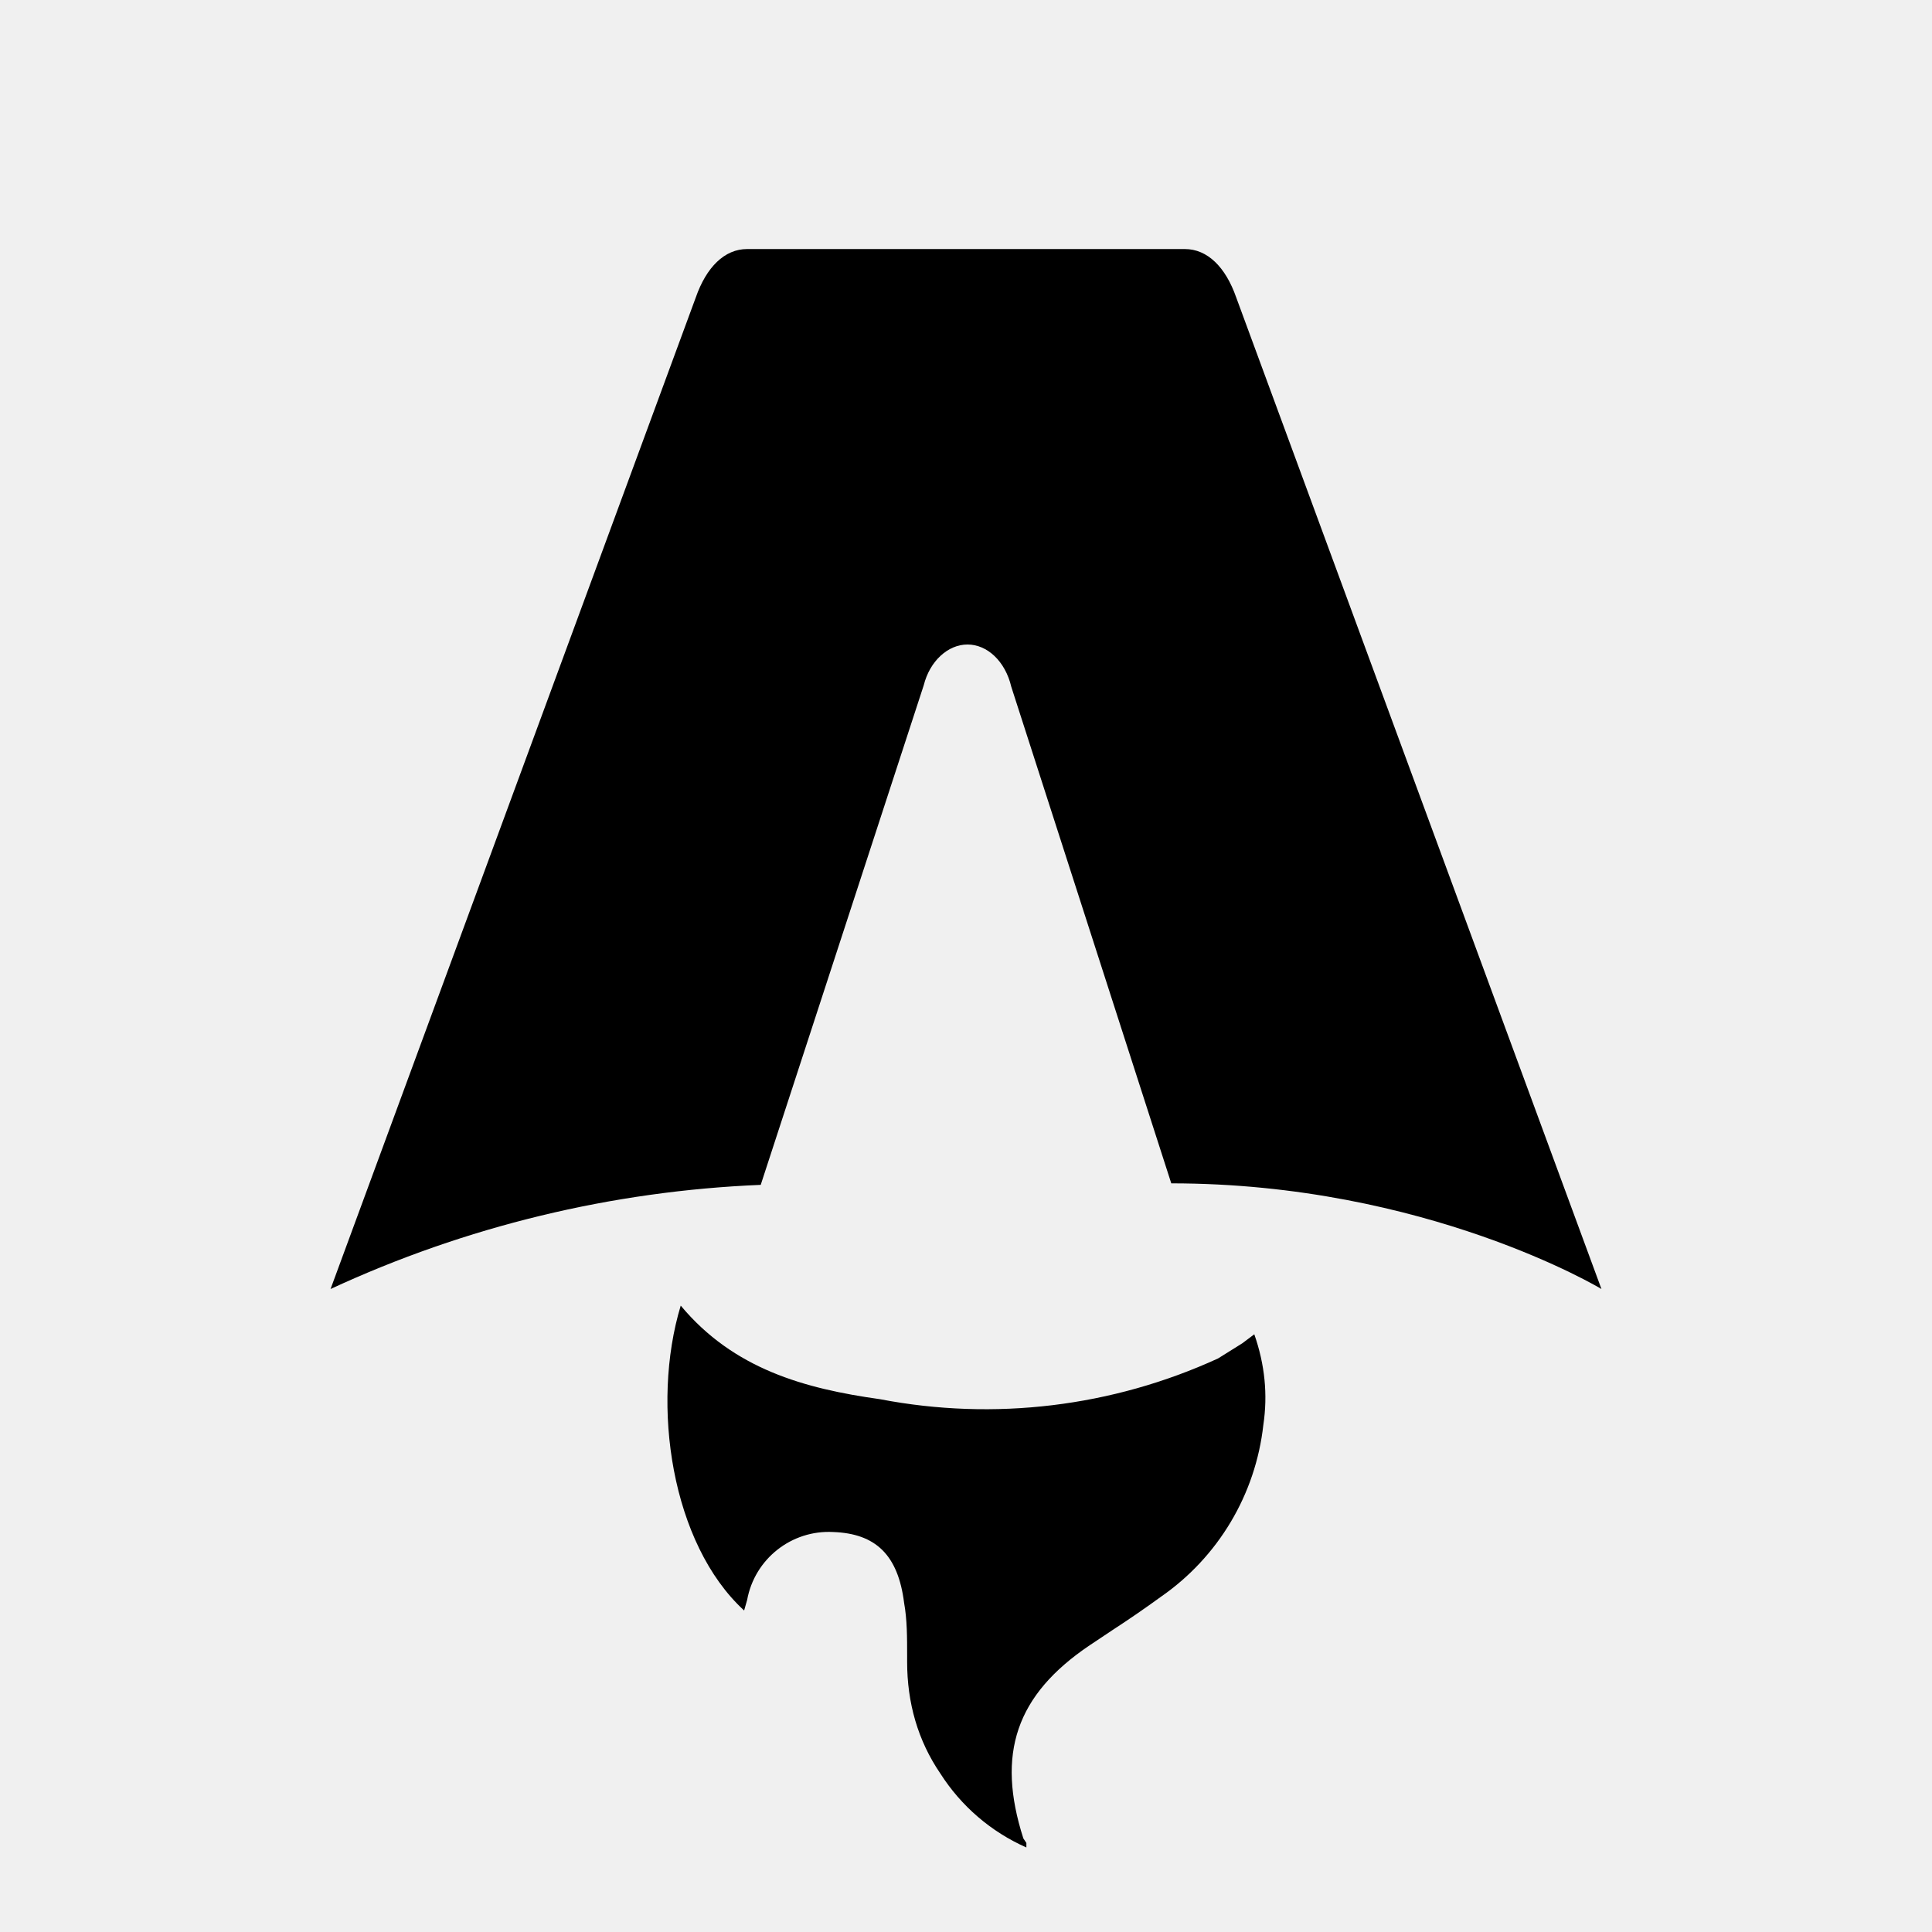
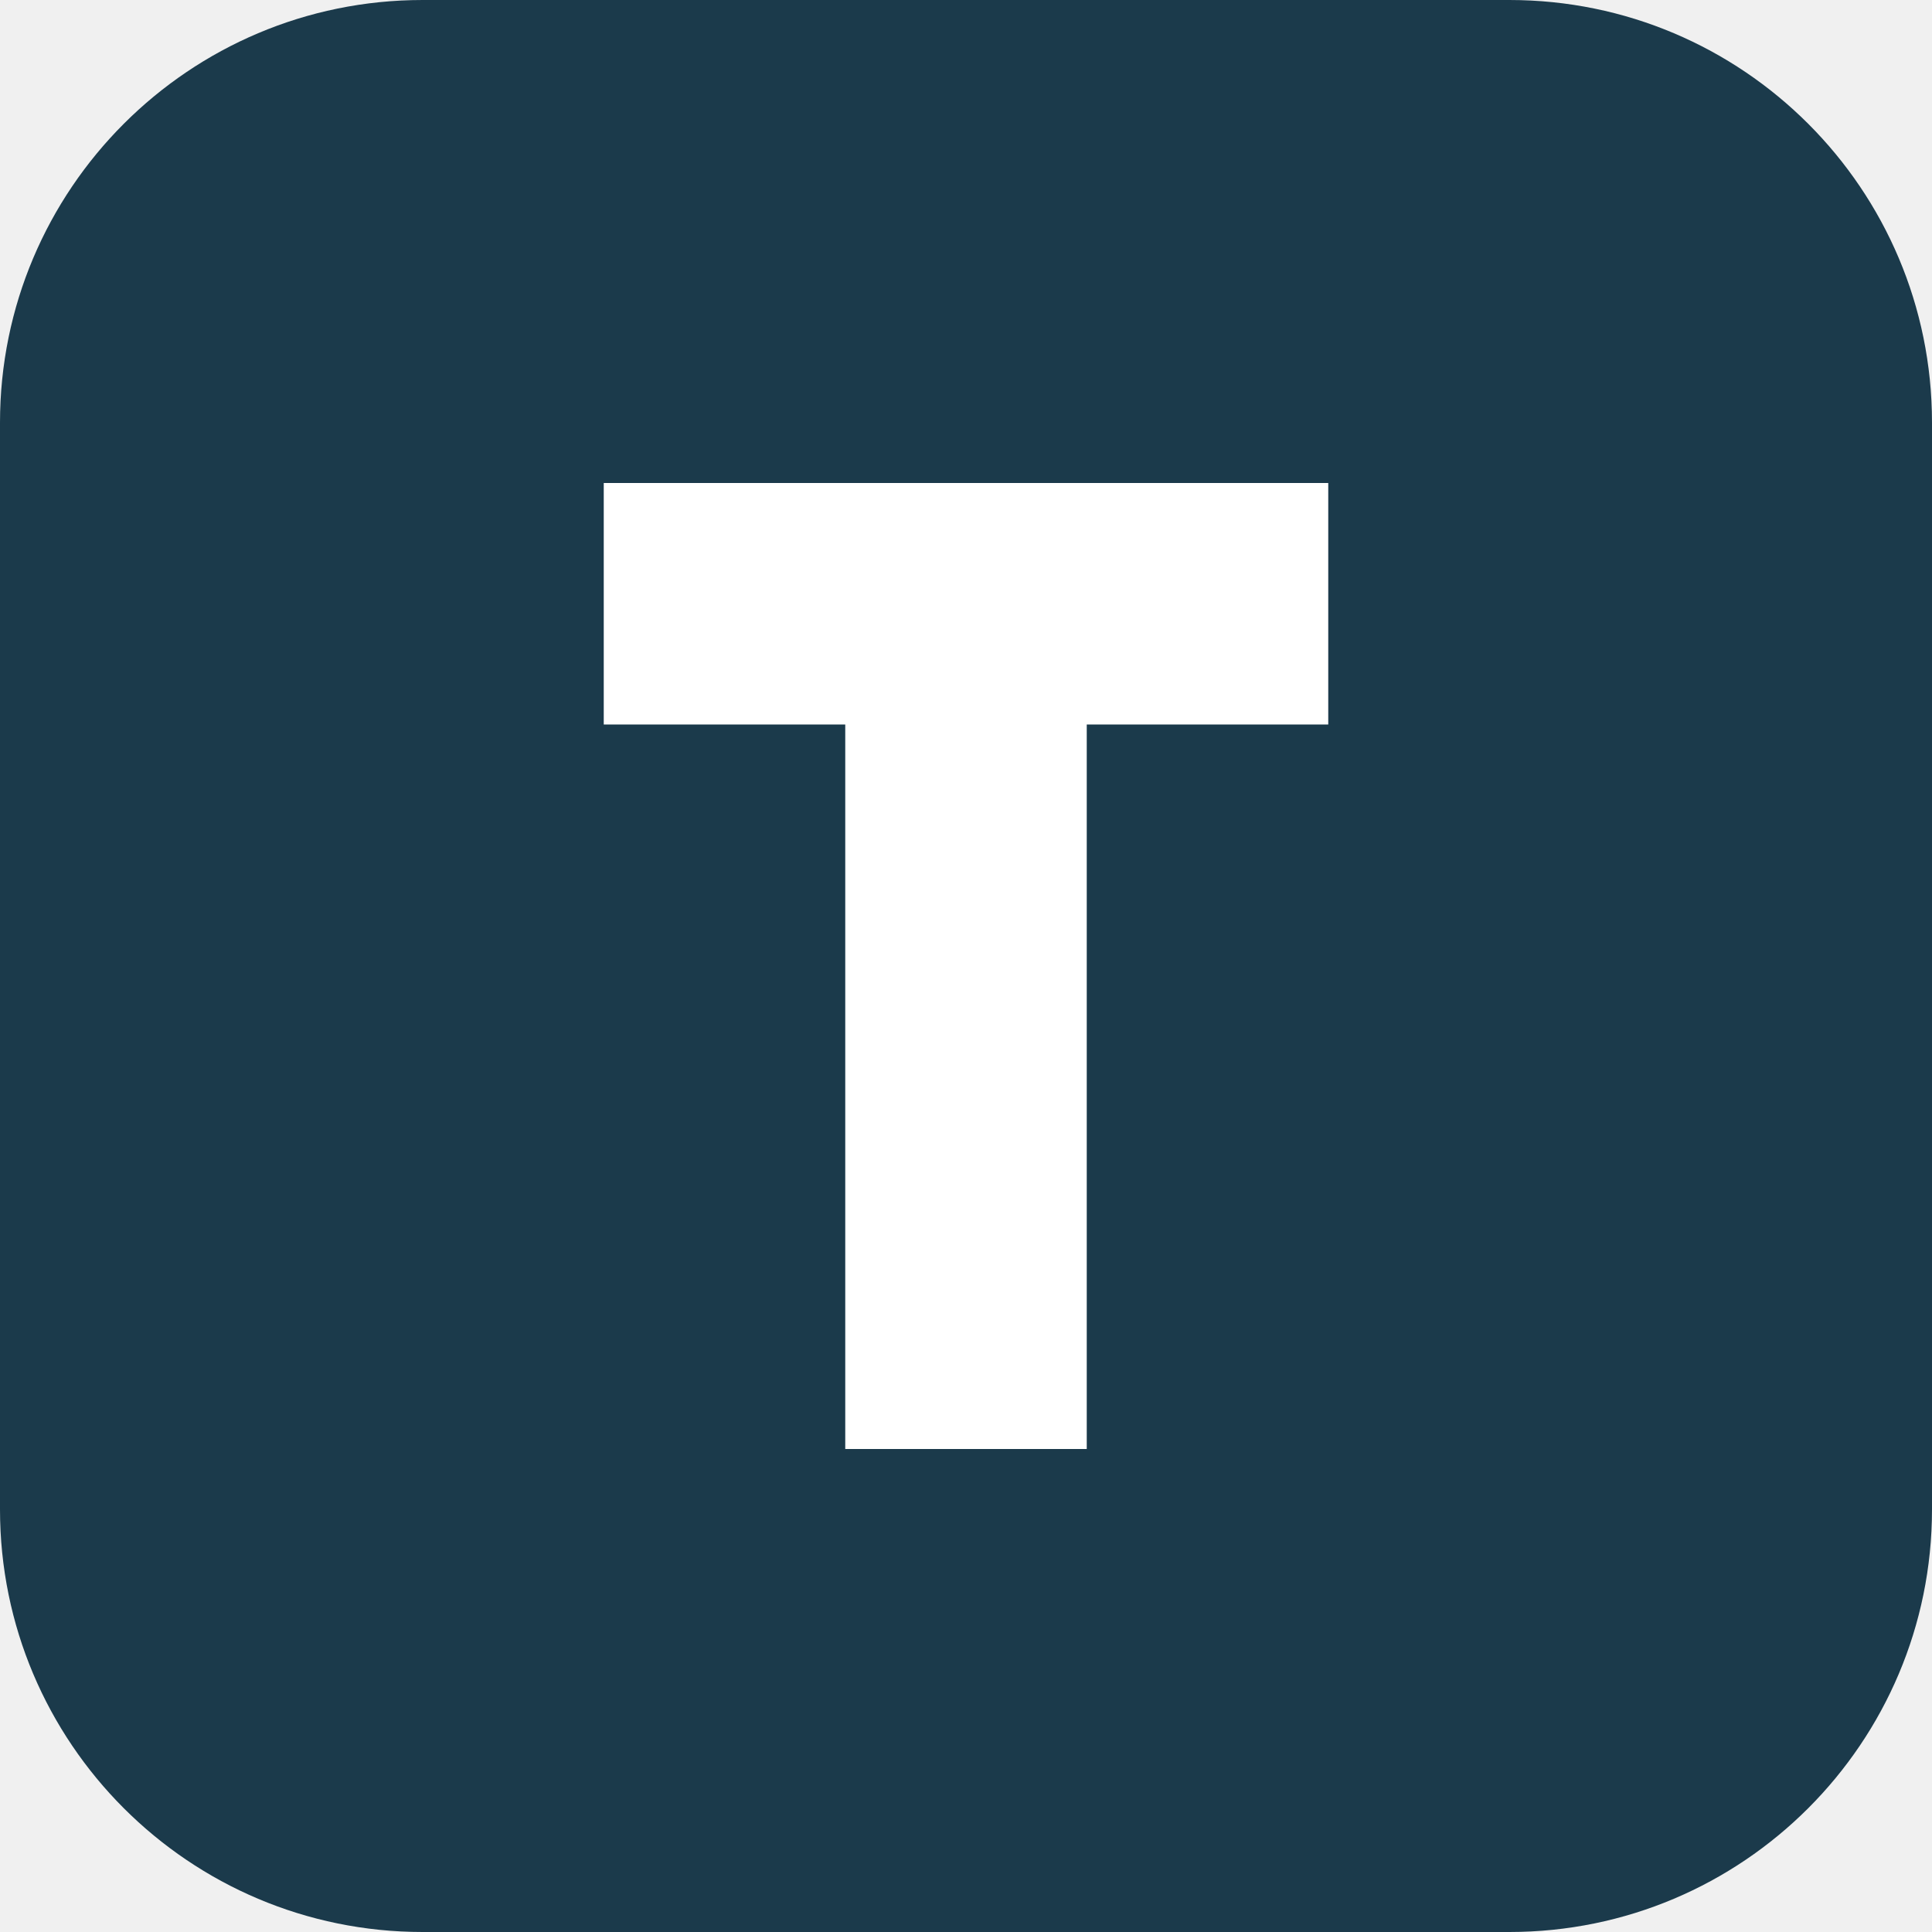
- <svg xmlns="http://www.w3.org/2000/svg" fill="none" viewBox="0 0 128 128">
-   <path d="M50.4 78.5a75.1 75.1 0 0 0-28.5 6.9l24.2-65.7c.7-2 1.9-3.2 3.4-3.2h29c1.5 0 2.7 1.2 3.4 3.2l24.2 65.7s-11.6-7-28.5-7L67 45.5c-.4-1.7-1.6-2.8-2.9-2.8-1.3 0-2.5 1.1-2.9 2.7L50.4 78.5Zm-1.1 28.2Zm-4.2-20.2c-2 6.6-.6 15.8 4.2 20.2a17.5 17.5 0 0 1 .2-.7 5.5 5.5 0 0 1 5.7-4.5c2.8.1 4.3 1.5 4.7 4.7.2 1.1.2 2.3.2 3.5v.4c0 2.7.7 5.2 2.2 7.4a13 13 0 0 0 5.7 4.9v-.3l-.2-.3c-1.8-5.6-.5-9.5 4.4-12.8l1.5-1a73 73 0 0 0 3.2-2.2 16 16 0 0 0 6.8-11.4c.3-2 .1-4-.6-6l-.8.6-1.6 1a37 37 0 0 1-22.4 2.7c-5-.7-9.7-2-13.2-6.2Z" />
-   <style>
-         path { fill: #000; }
-         @media (prefers-color-scheme: dark) {
-             path { fill: #FFF; }
-         }
-     </style>
+ <svg xmlns="http://www.w3.org/2000/svg" viewBox="0 0 64 64" role="img" aria-label="Invierta">
+   <rect width="64" height="64" rx="14" fill="#1B3A4B" />
+   <path d="M20 16h24v8h-8v24h-8V24h-8z" fill="#ffffff" />
</svg>
